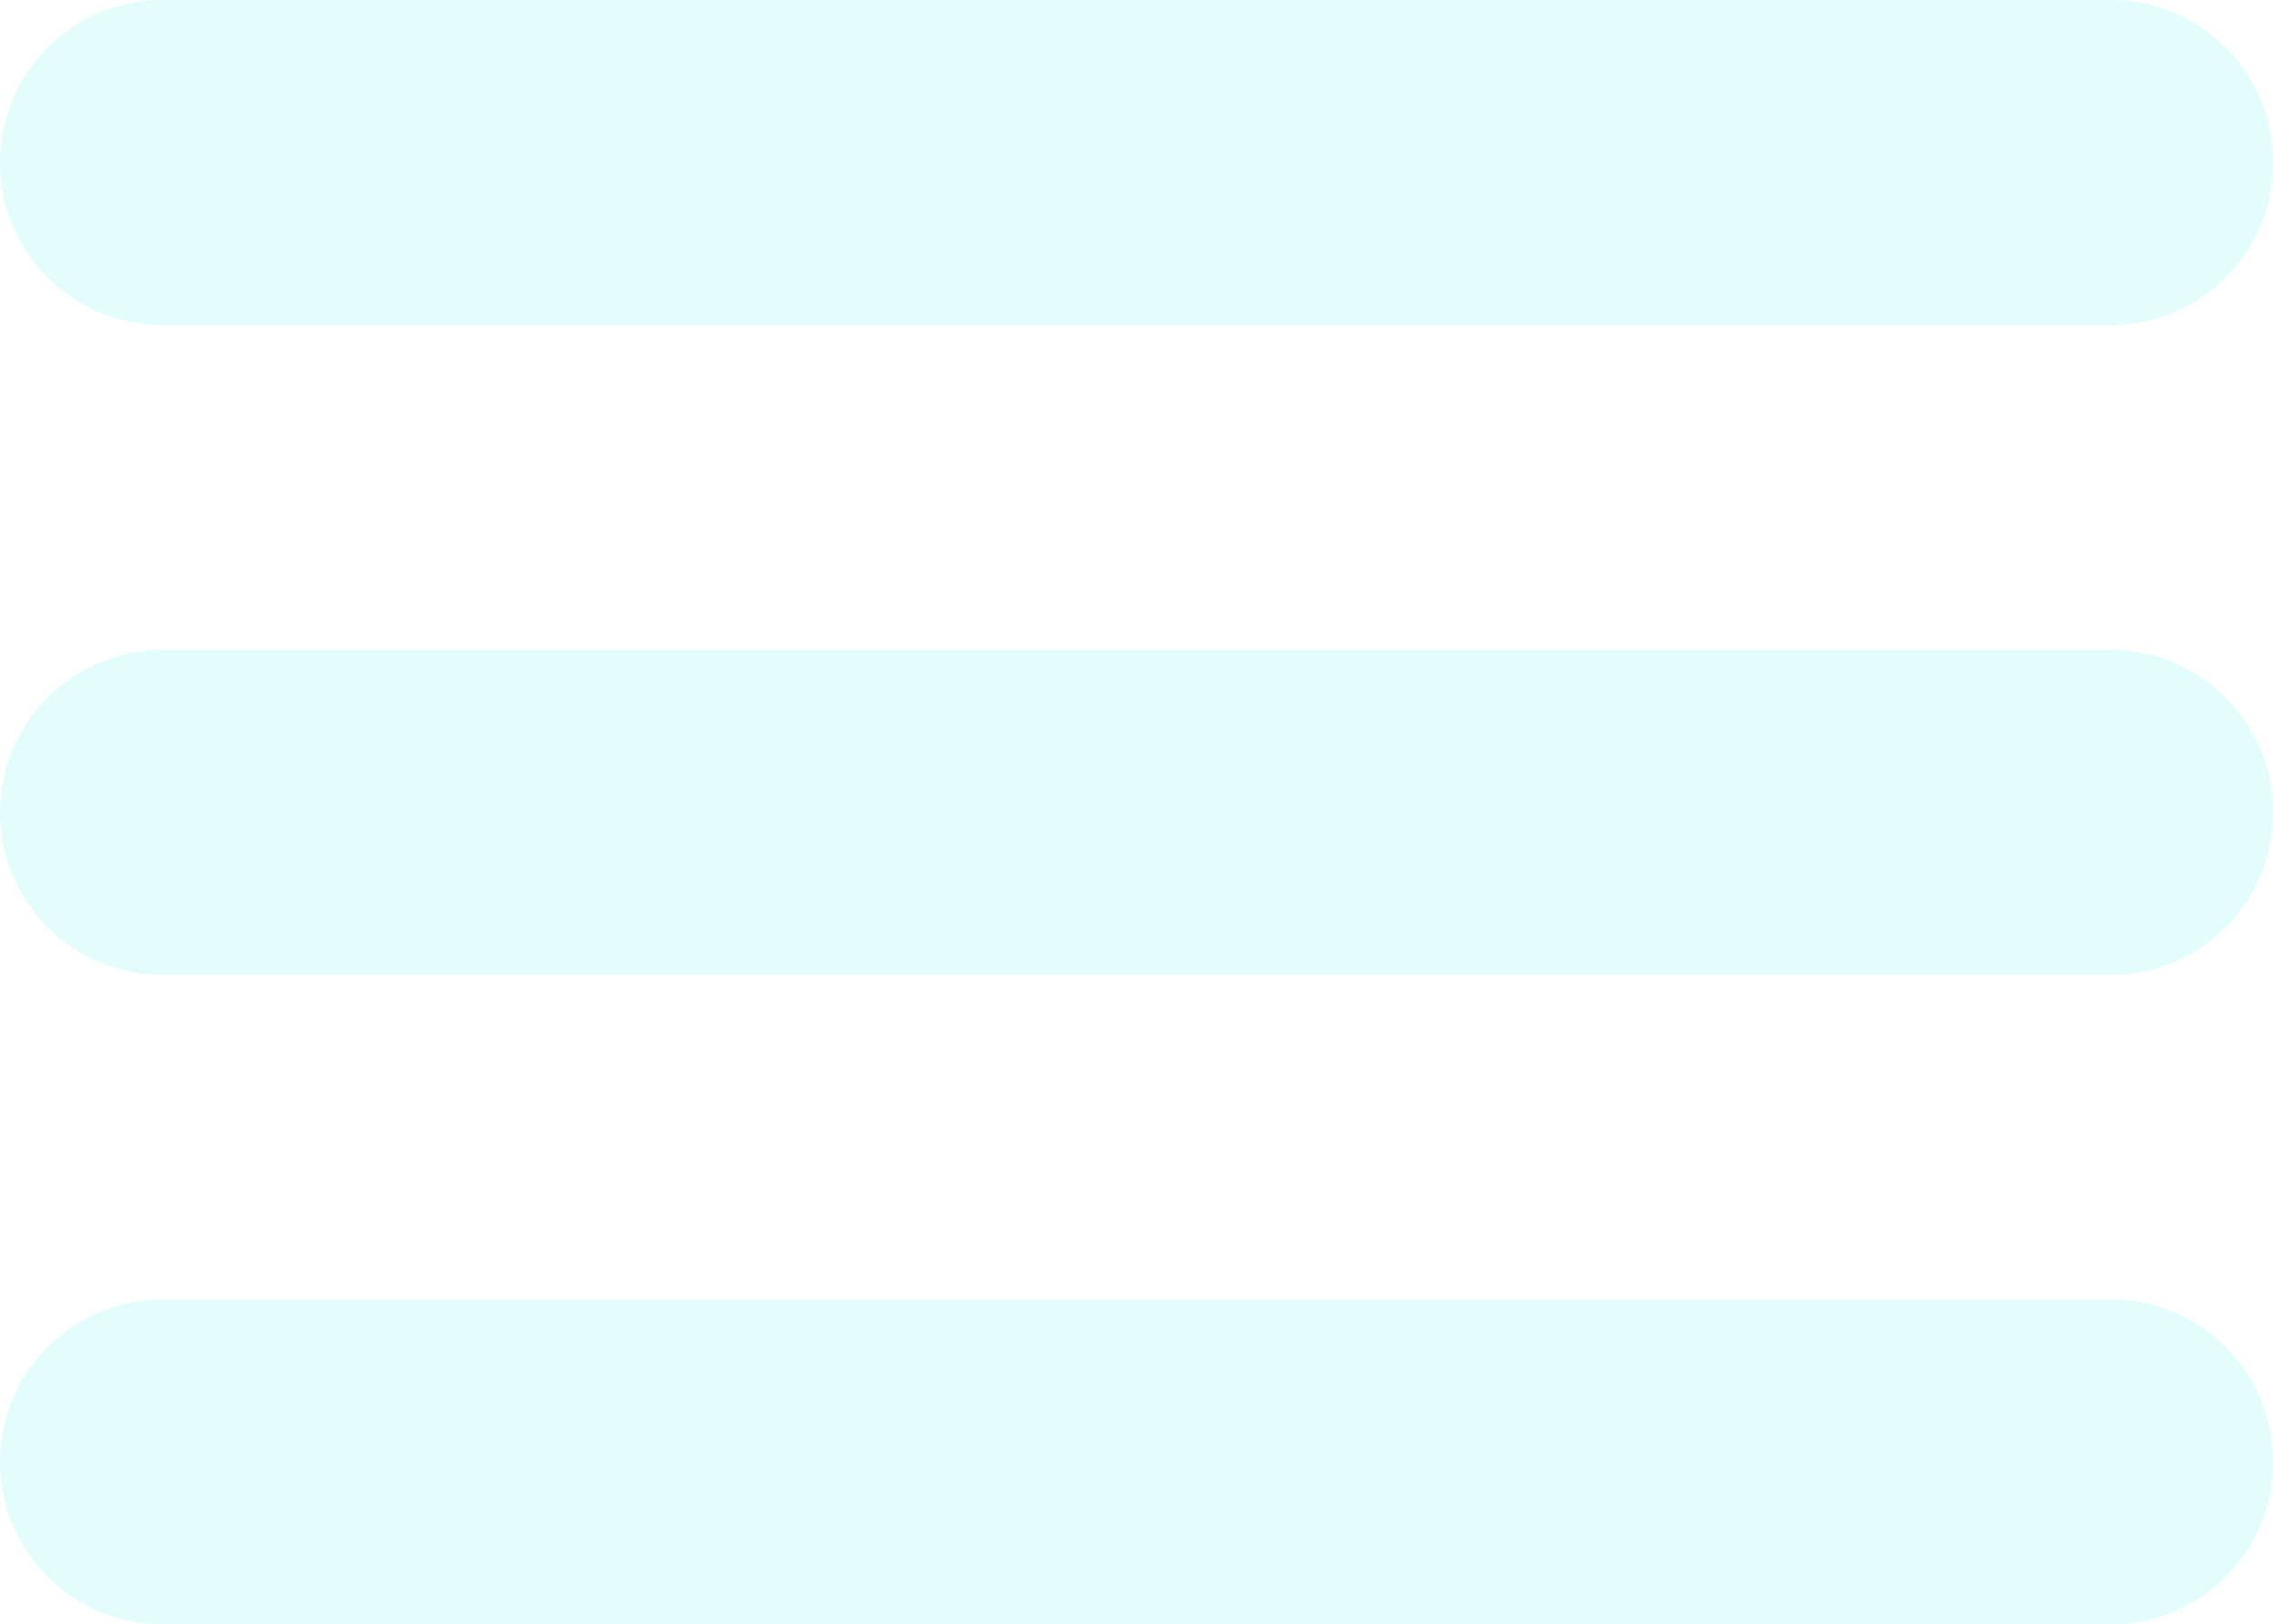
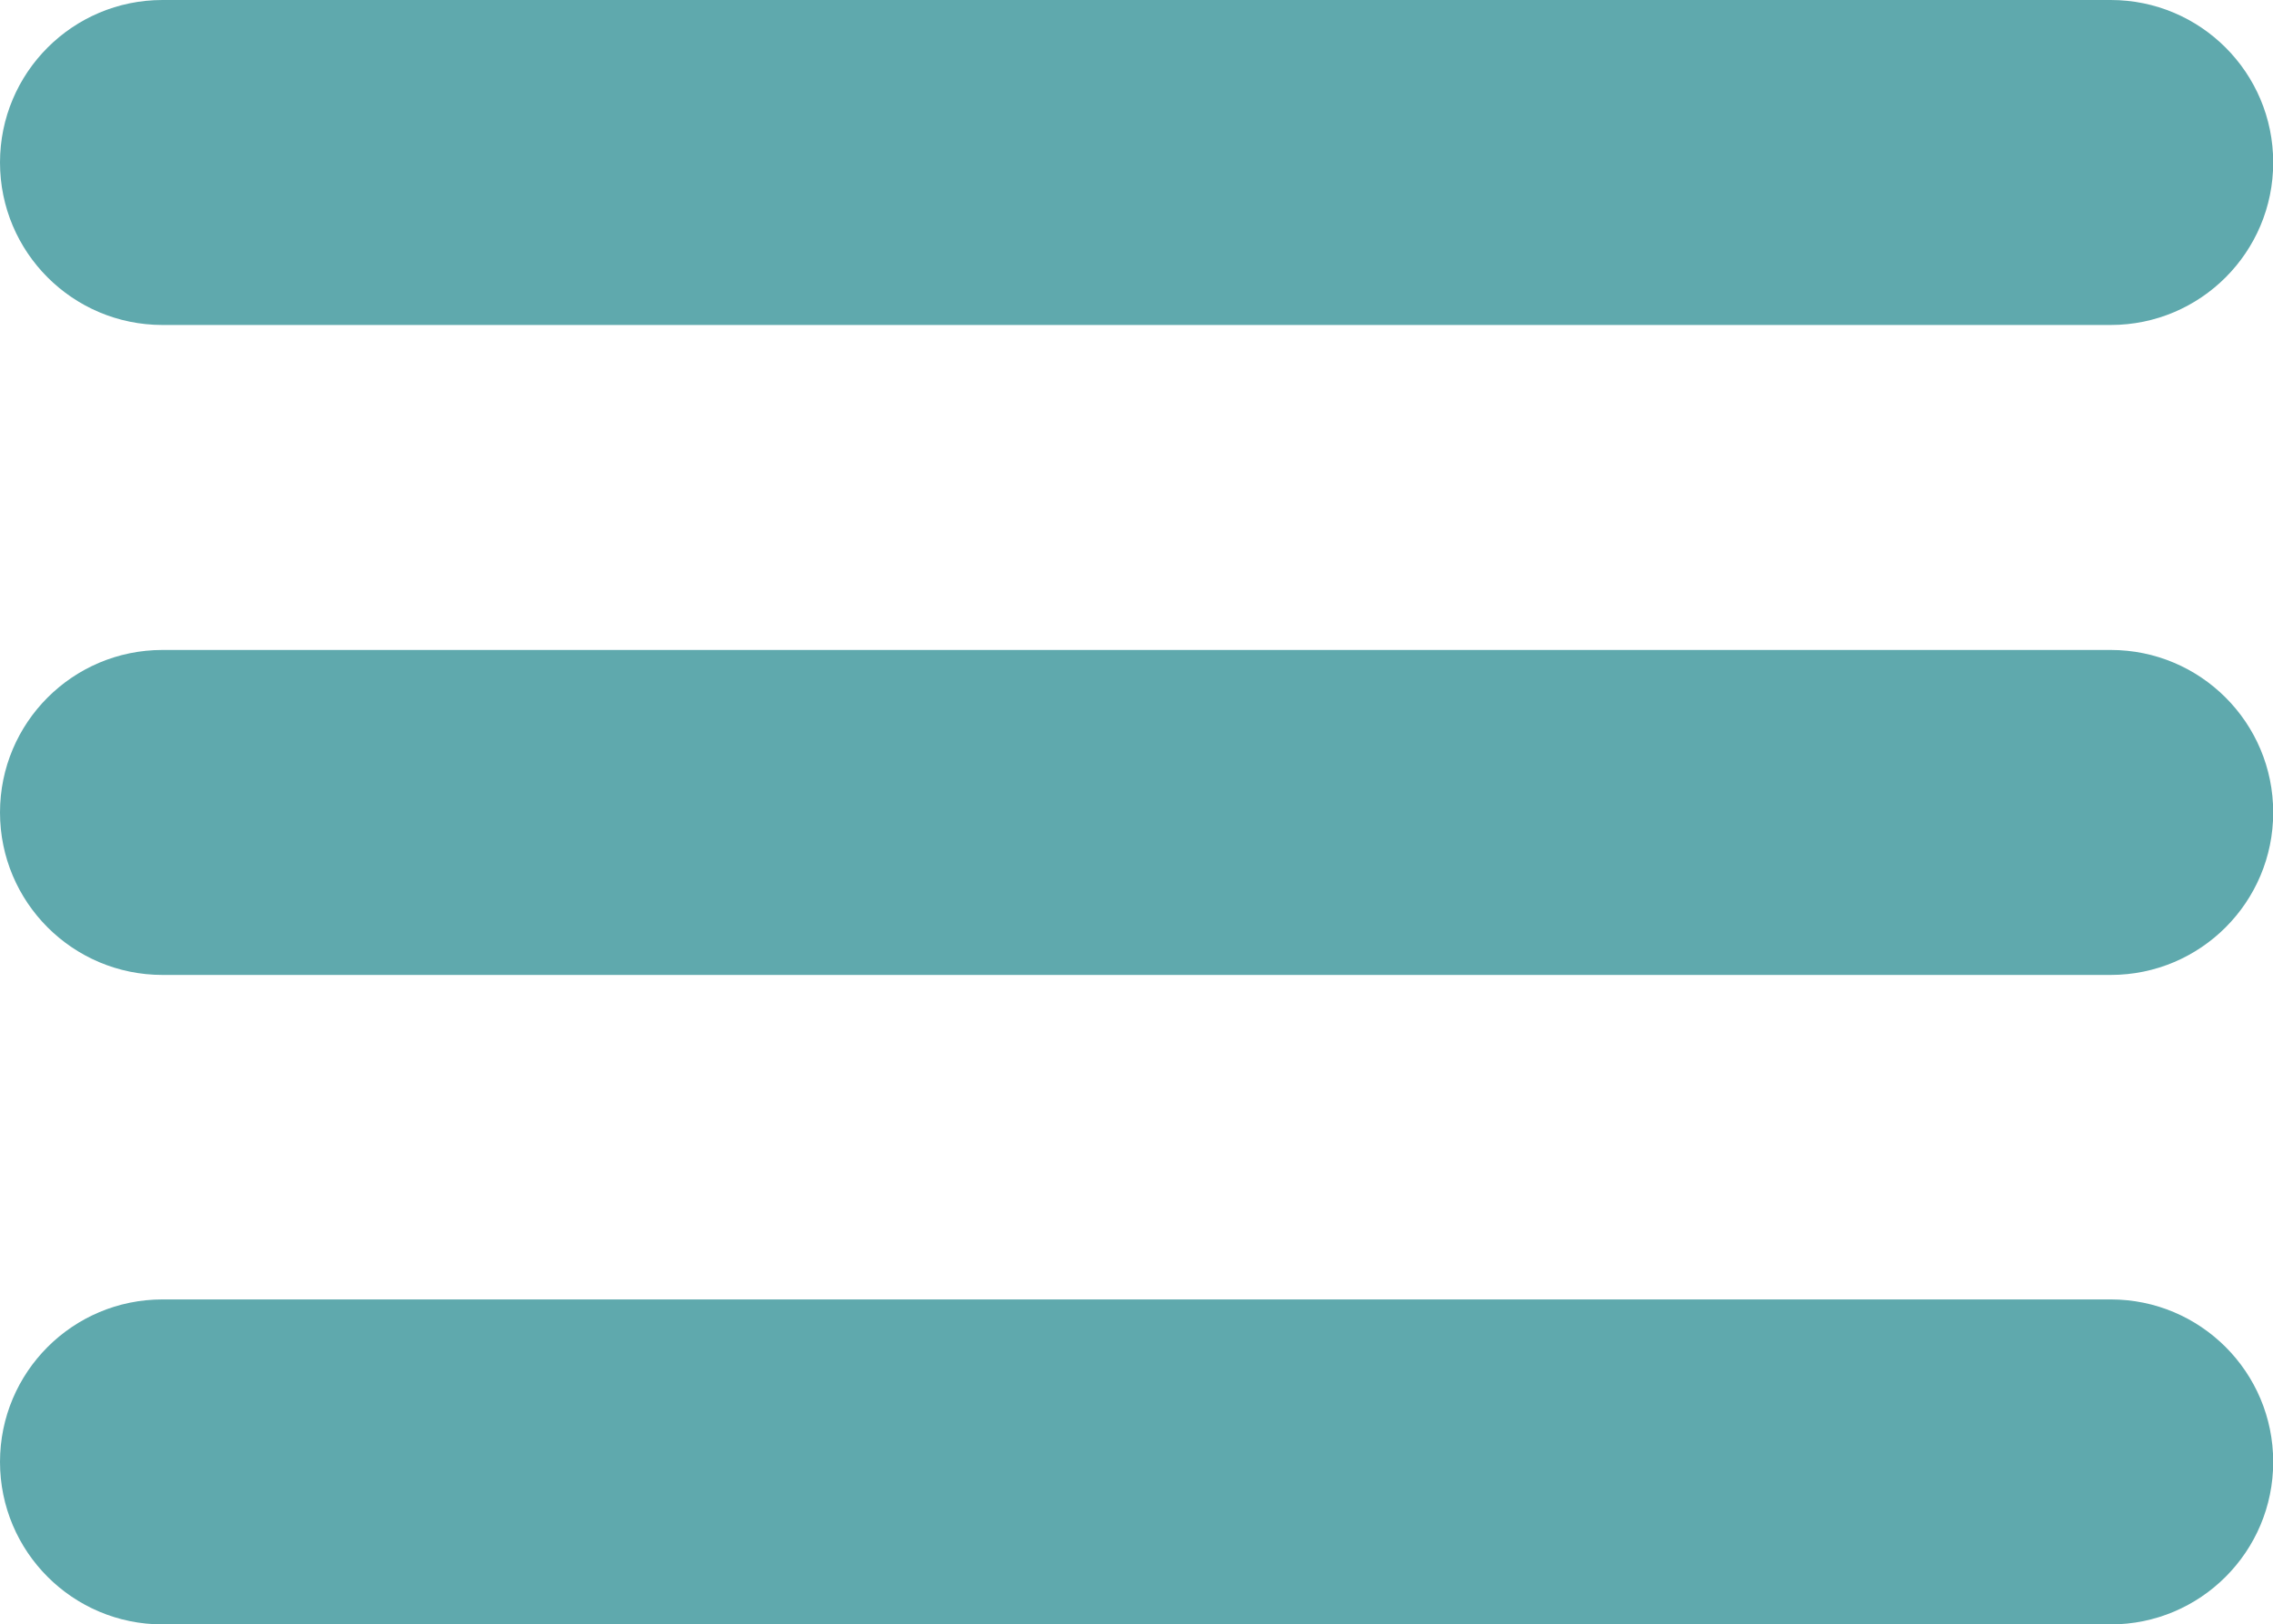
<svg xmlns="http://www.w3.org/2000/svg" viewBox="0 0 32.177 22.983">
  <defs>
-     <style>.a{fill:#e3fdfd;}</style>
+     <style>.a{fill:#5fa9ad;}</style>
  </defs>
  <path class="a" d="M4.3,10.6h27.58a2.3,2.3,0,0,0,0-4.6H4.3a2.3,2.3,0,0,0,0,4.6Zm27.58,4.6H4.3a2.3,2.3,0,0,0,0,4.6h27.58a2.3,2.3,0,0,0,0-4.6Zm0,9.193H4.3a2.3,2.3,0,0,0,0,4.6h27.58a2.3,2.3,0,0,0,0-4.6Z" transform="translate(-2 -6)" />
</svg>
